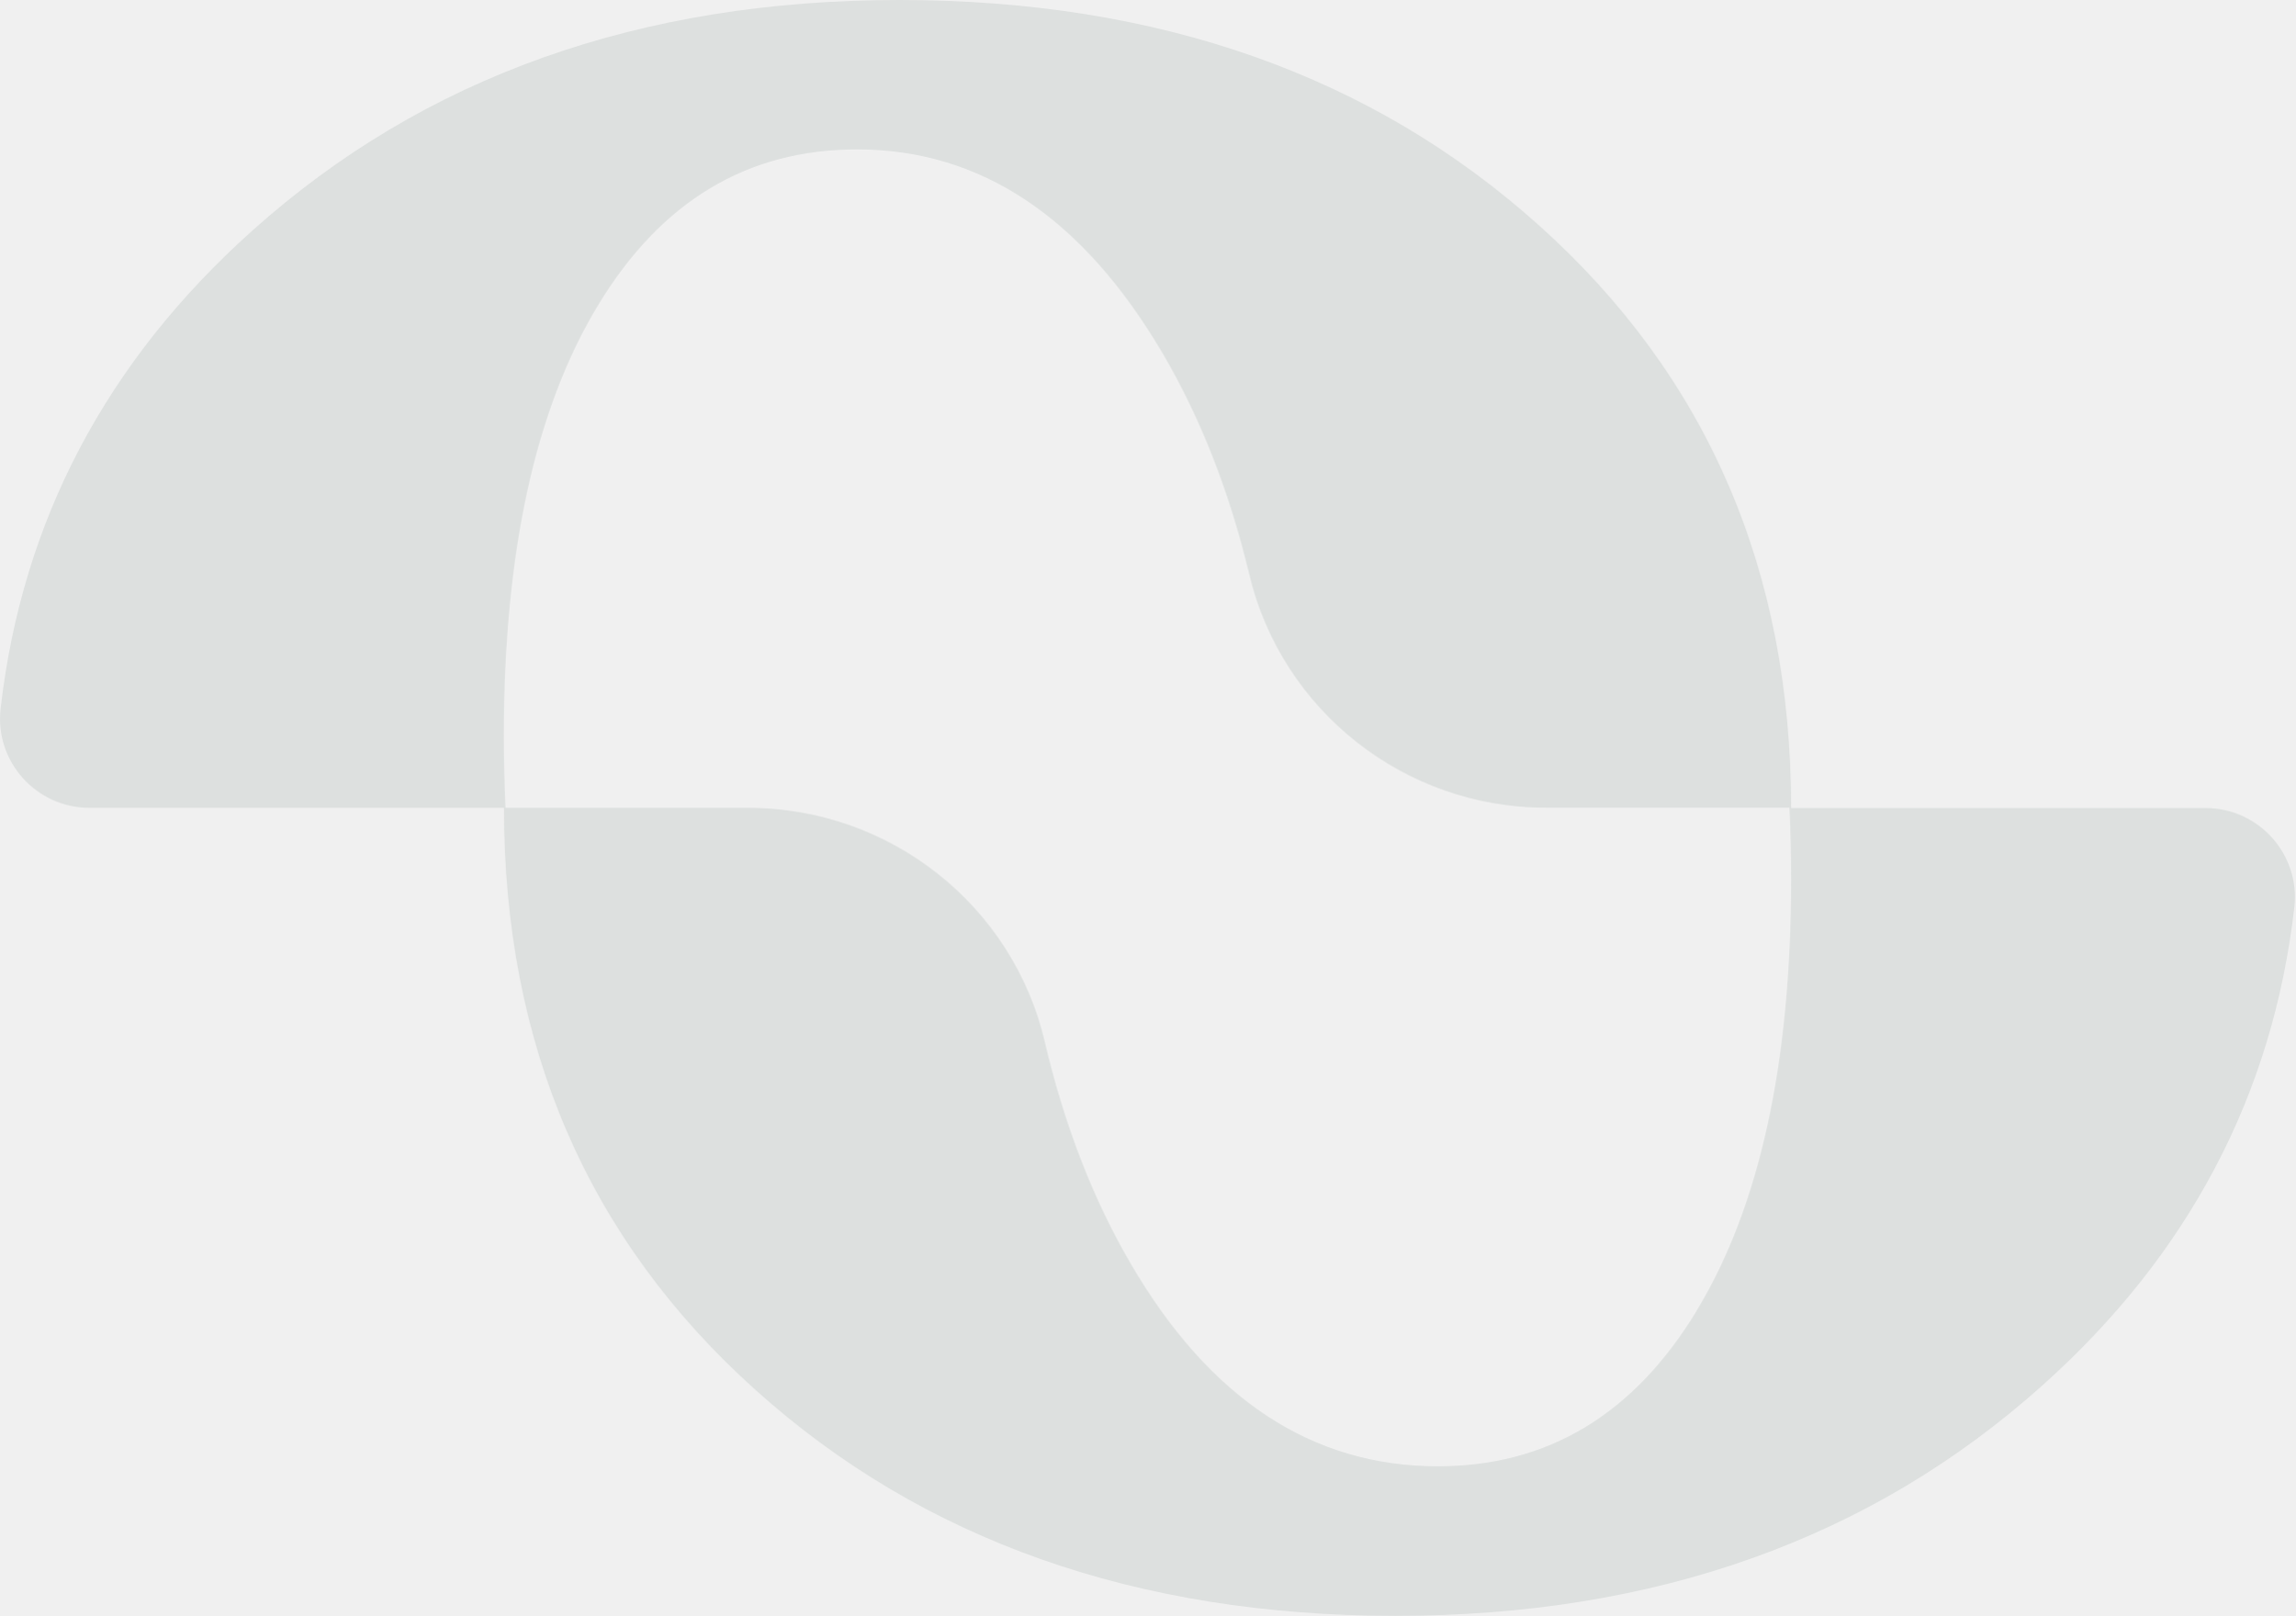
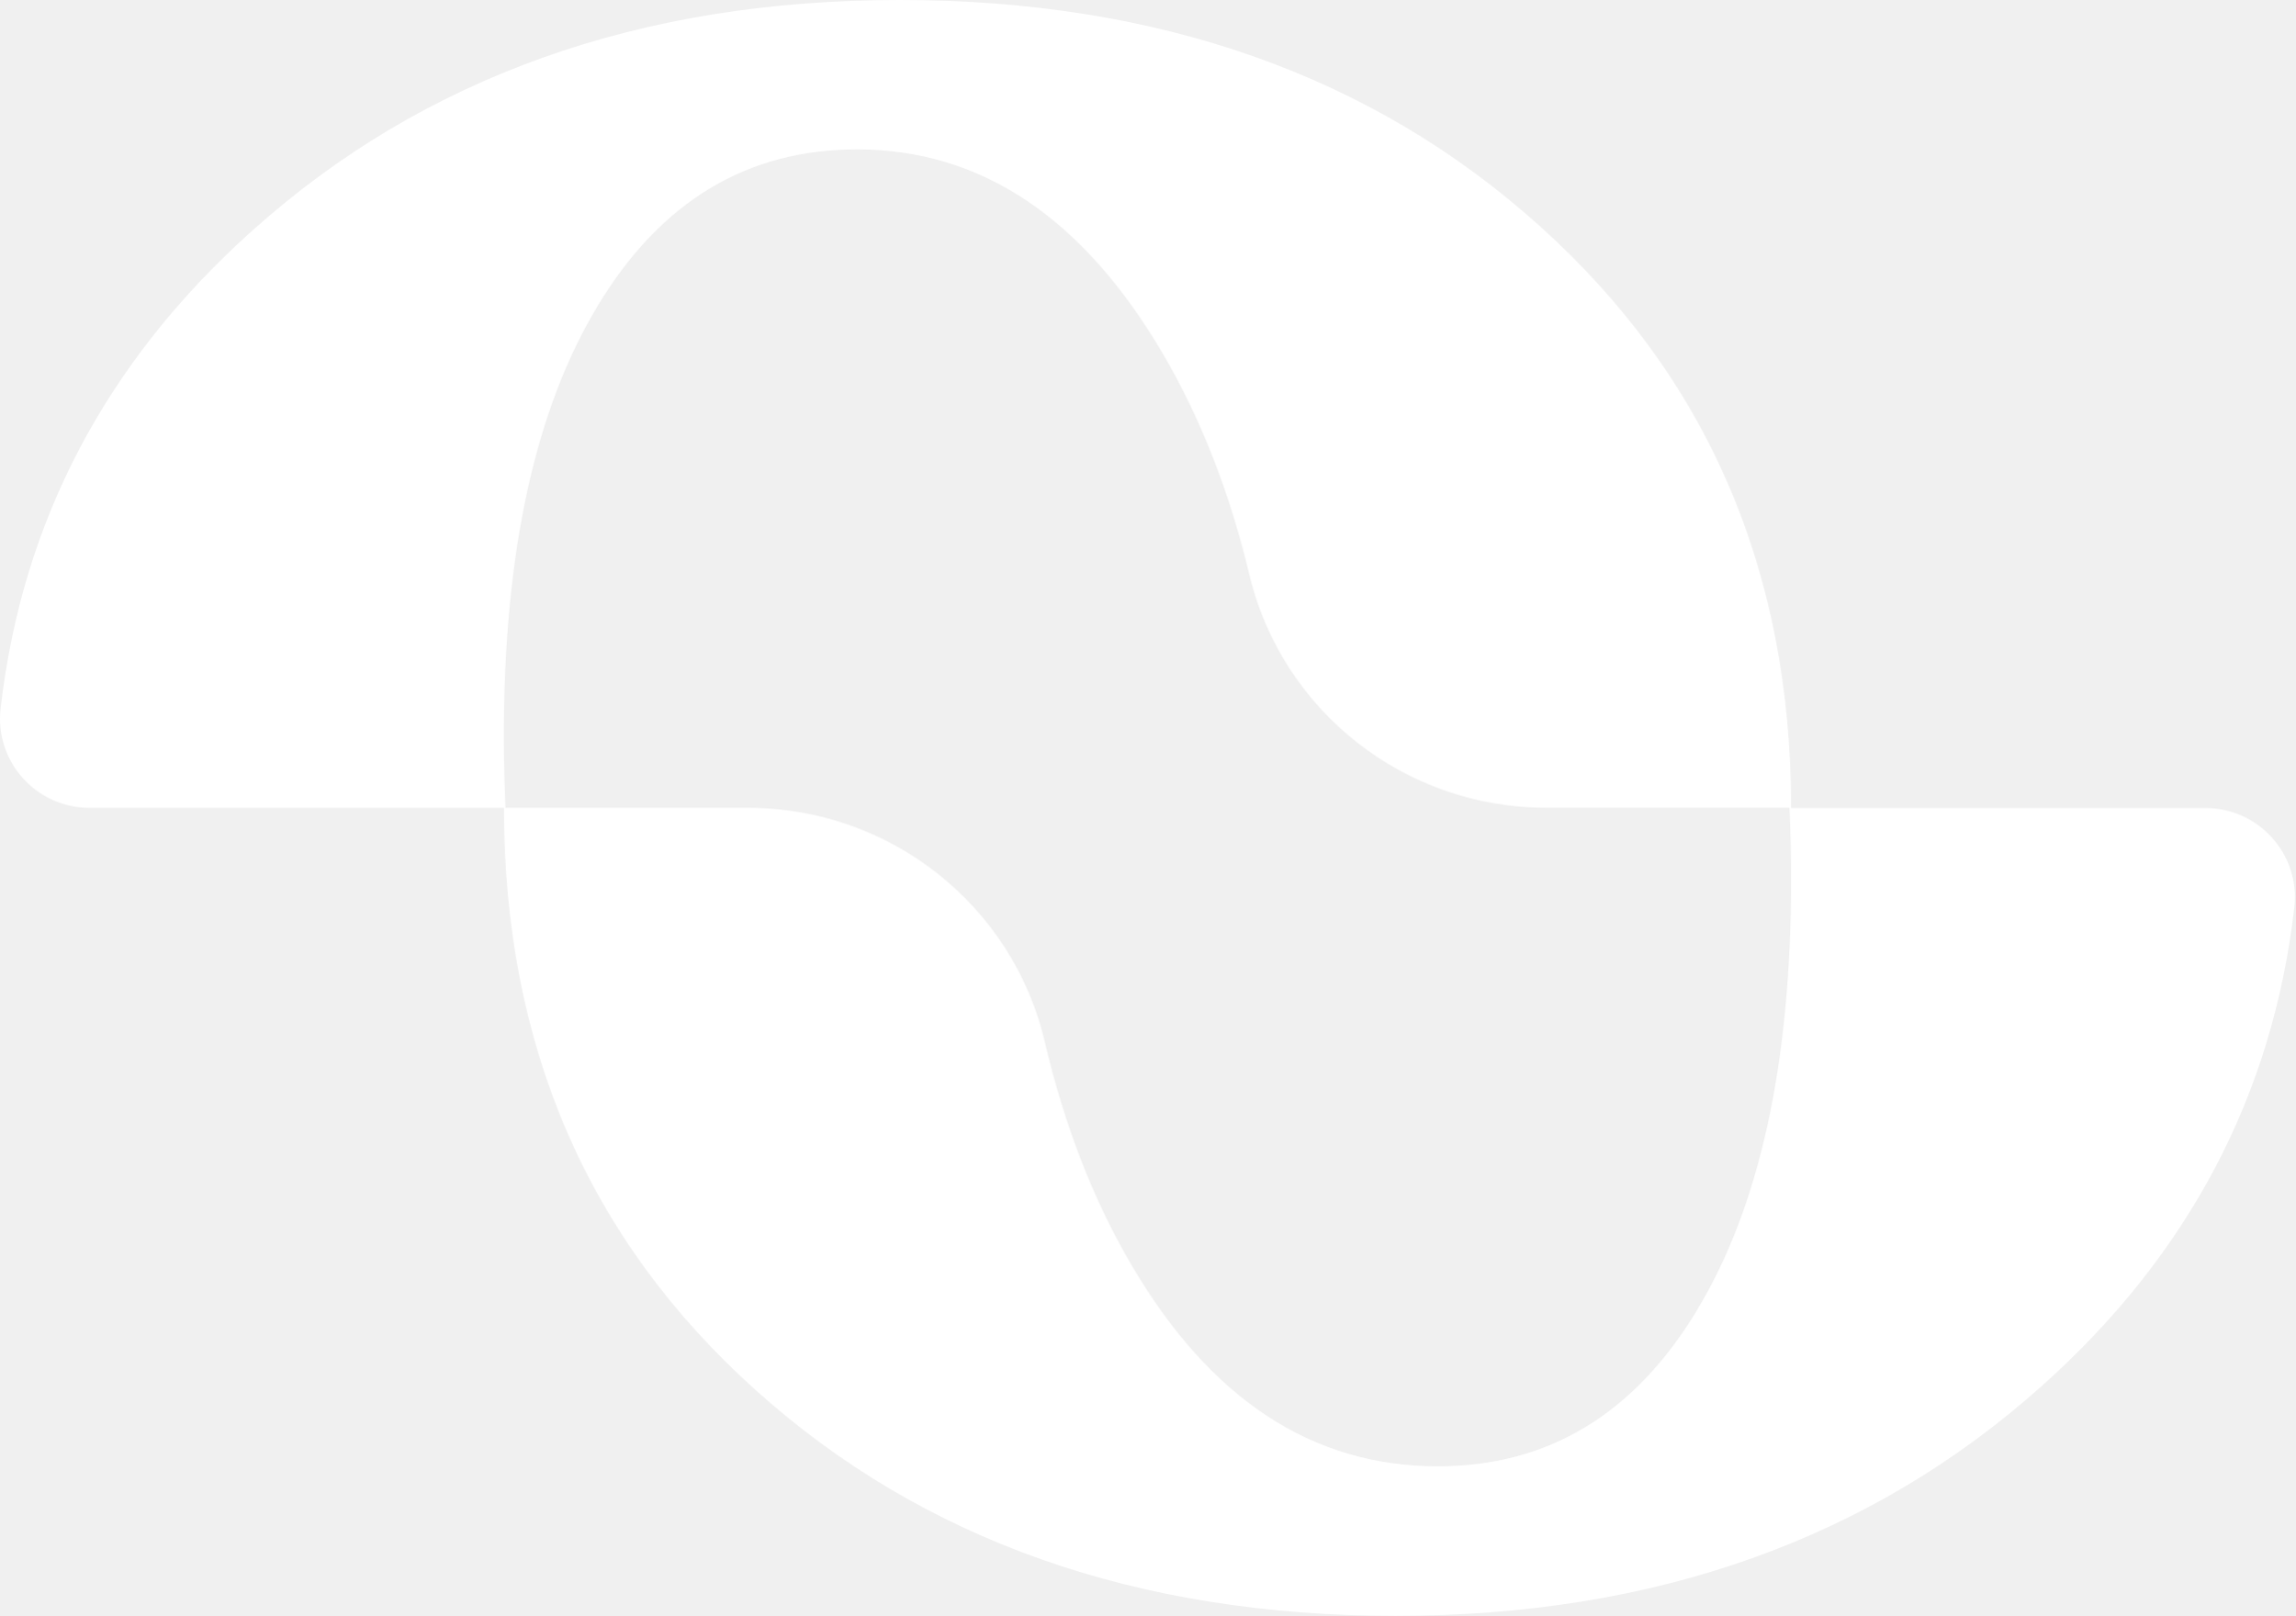
- <svg xmlns="http://www.w3.org/2000/svg" data-name="Layer 2" viewBox="0 0 150.34 105.89" version="1.1" id="svg1">
-   <defs id="defs1" />
-   <path d="M117.33 52.95c0-15.55-5.49-28.27-16.47-38.14C89.88 4.93 75.89 0 58.9 0S27.78 5.03 16.54 15.1C6.95 23.69 1.45 34.13.04 46.43c-.4 3.47 2.33 6.51 5.82 6.51h27.15c0 15.55 5.49 28.27 16.47 38.14 10.98 9.87 24.97 14.81 41.96 14.81s31.11-5.03 42.35-15.1c9.59-8.59 15.09-19.03 16.5-31.33.4-3.47-2.33-6.51-5.82-6.51h-27.15Zm-6.18 32.94c-4.12 6.8-9.77 10.2-16.96 10.2-8.24 0-14.94-4.41-20.1-13.24-2.48-4.23-4.36-9.09-5.65-14.57-2.11-9-10.19-15.34-19.43-15.34h-15.9c-.06-1.54-.11-3.1-.11-4.71 0-12.03 2.06-21.44 6.18-28.24 4.12-6.8 9.77-10.2 16.96-10.2 8.11 0 14.77 4.45 20 13.33 2.5 4.25 4.4 9.1 5.7 14.54 2.15 8.96 10.2 15.27 19.42 15.27h15.96c.07 1.54.11 3.1.11 4.71 0 12.03-2.06 21.44-6.18 28.24Z" style="fill:#dde0df;stroke-width:0" data-name="Layer 1" id="path1" />
+ <svg xmlns="http://www.w3.org/2000/svg" viewBox="0 0 150.34 105.89">
+   <path d="m117.33 52.95c0-15.55-5.49-28.27-16.47-38.14-10.98-9.88-24.97-14.81-41.96-14.81s-31.12 5.03-42.36 15.1c-9.59 8.59-15.09 19.03-16.5 31.33-.4 3.47 2.33 6.51 5.82 6.51h27.15c0 15.55 5.49 28.27 16.47 38.14s24.97 14.81 41.96 14.81 31.11-5.03 42.35-15.1c9.59-8.59 15.09-19.03 16.5-31.33.4-3.47-2.33-6.51-5.82-6.51h-27.15zm-6.18 32.94c-4.12 6.8-9.77 10.2-16.96 10.2-8.24 0-14.94-4.41-20.1-13.24-2.48-4.23-4.36-9.09-5.65-14.57-2.11-9-10.19-15.34-19.43-15.34h-15.9c-.06-1.54-.11-3.1-.11-4.71 0-12.03 2.06-21.44 6.18-28.24s9.77-10.2 16.96-10.2c8.11 0 14.77 4.45 20 13.33 2.5 4.25 4.4 9.1 5.7 14.54 2.15 8.96 10.2 15.27 19.42 15.27h15.96c.07 1.54.11 3.1.11 4.71 0 12.03-2.06 21.44-6.18 28.24z" fill="#fff" />
</svg>
